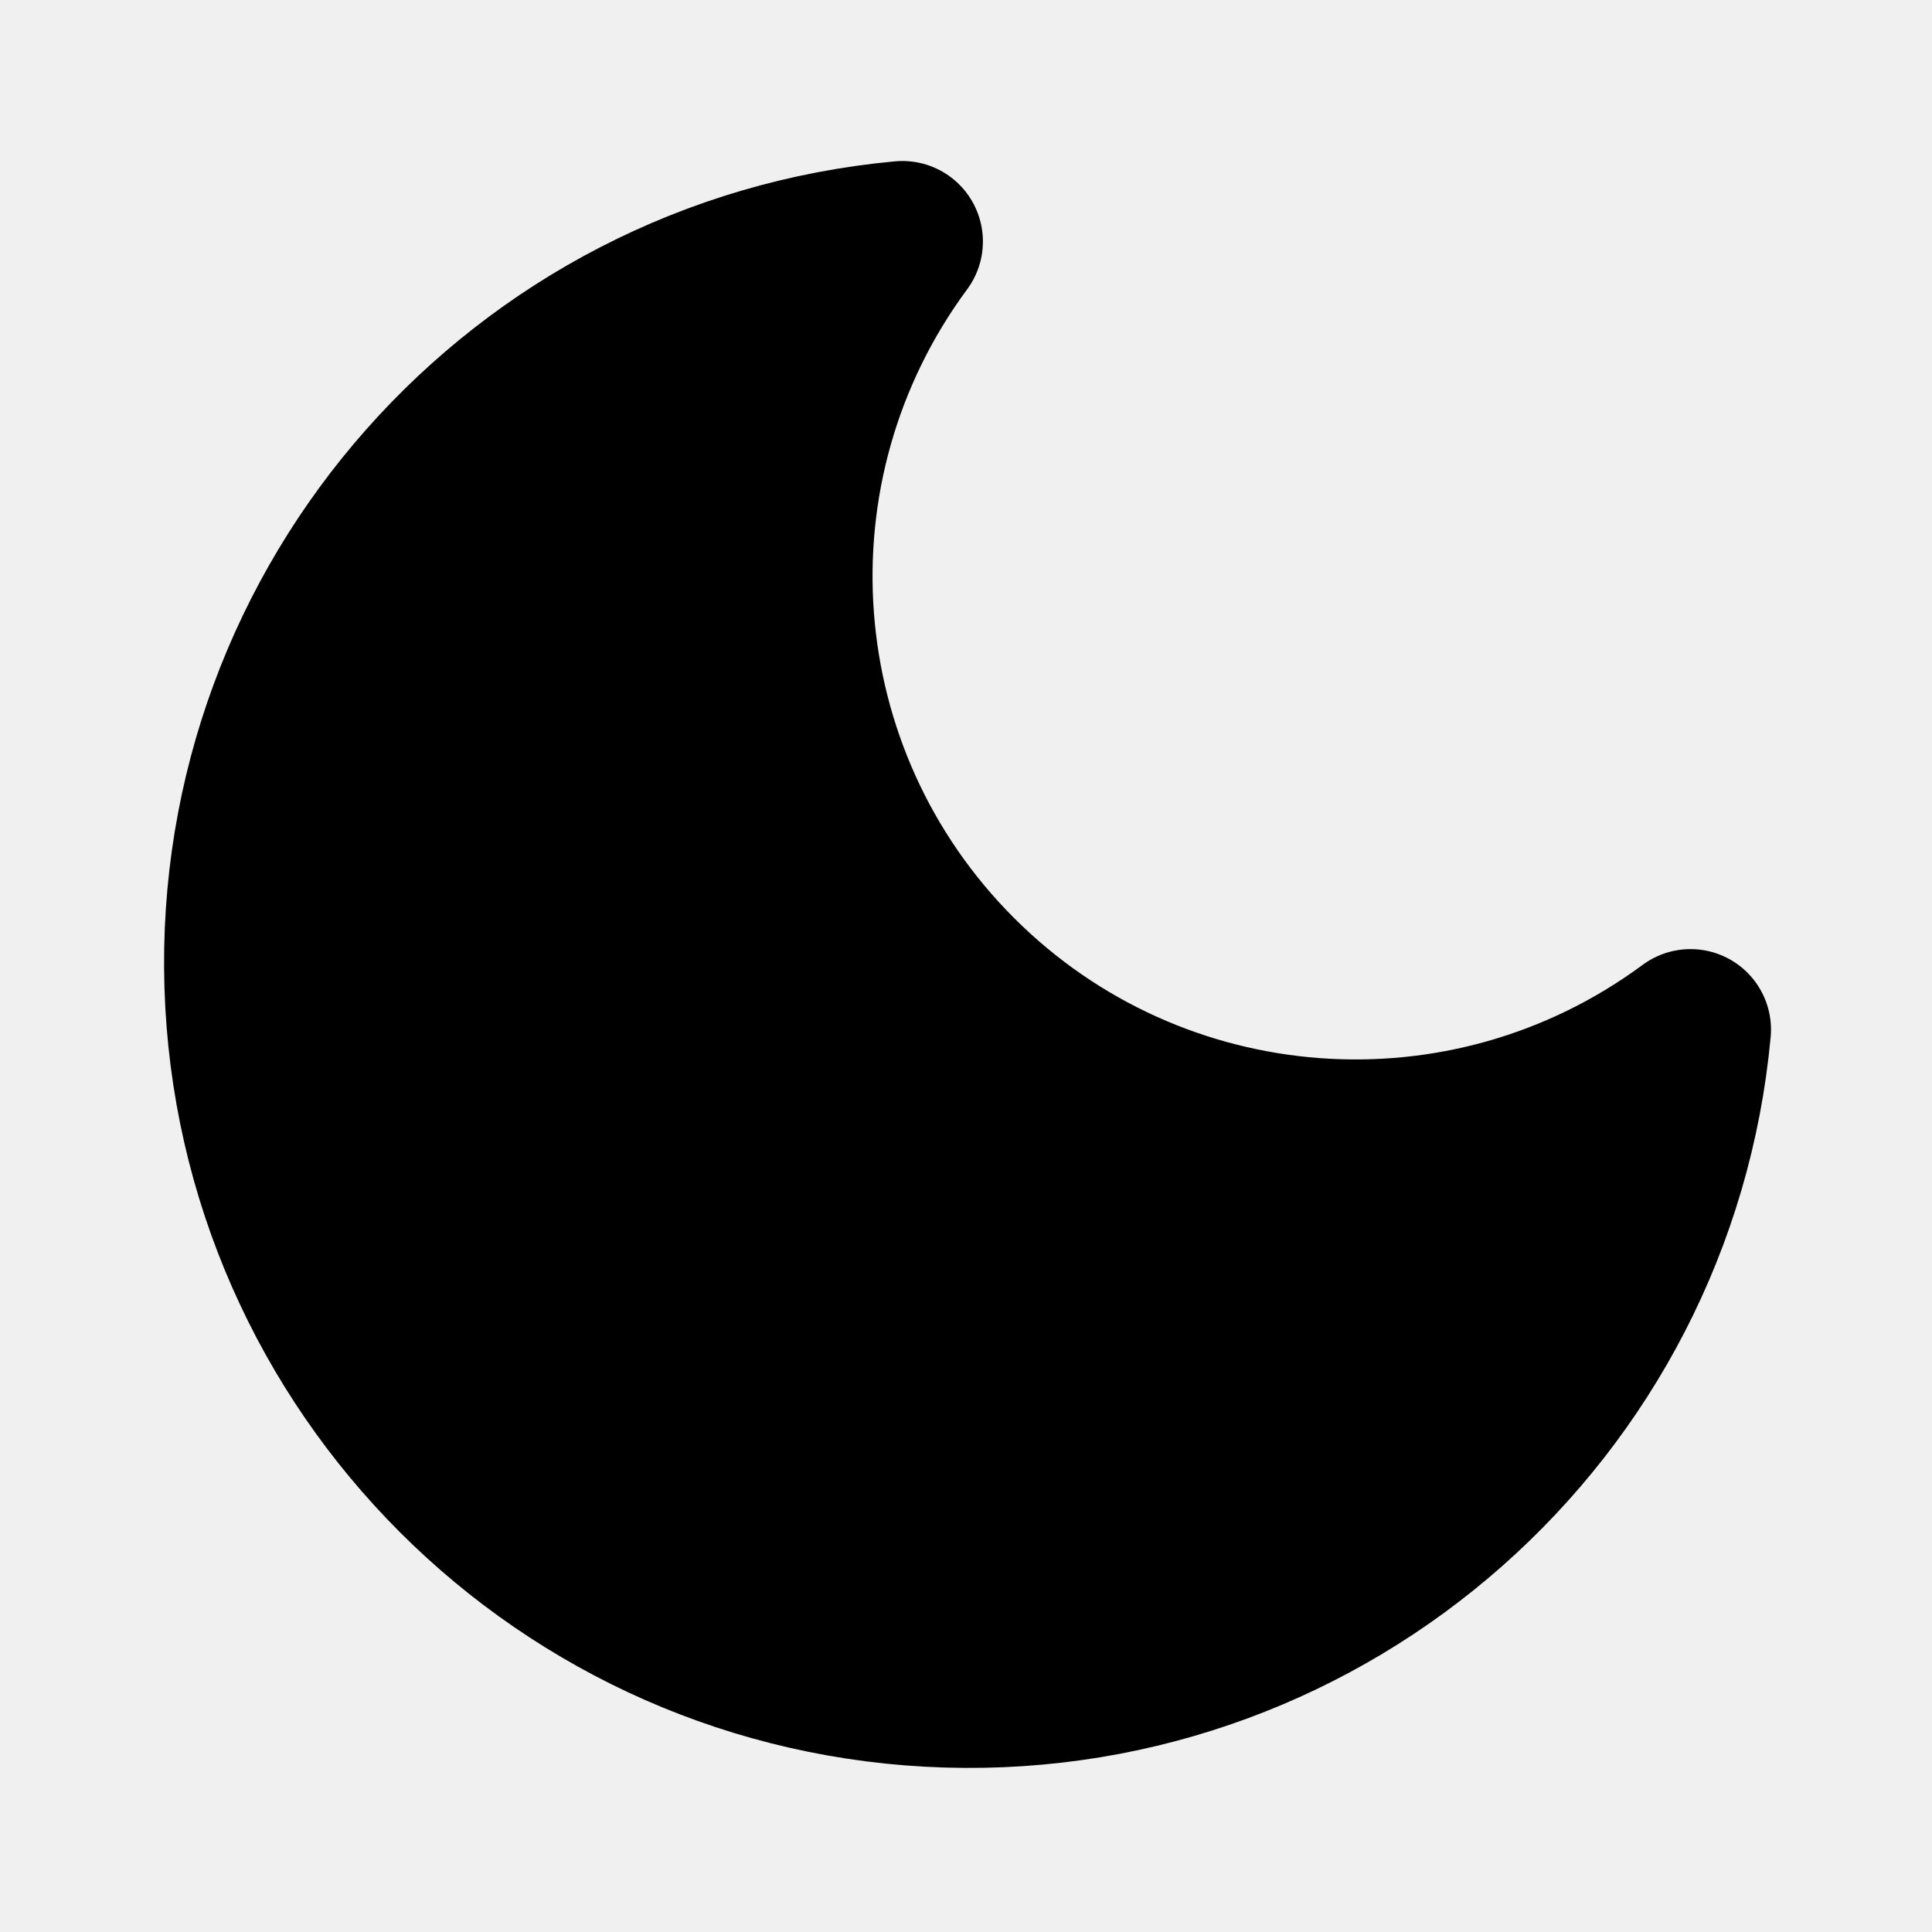
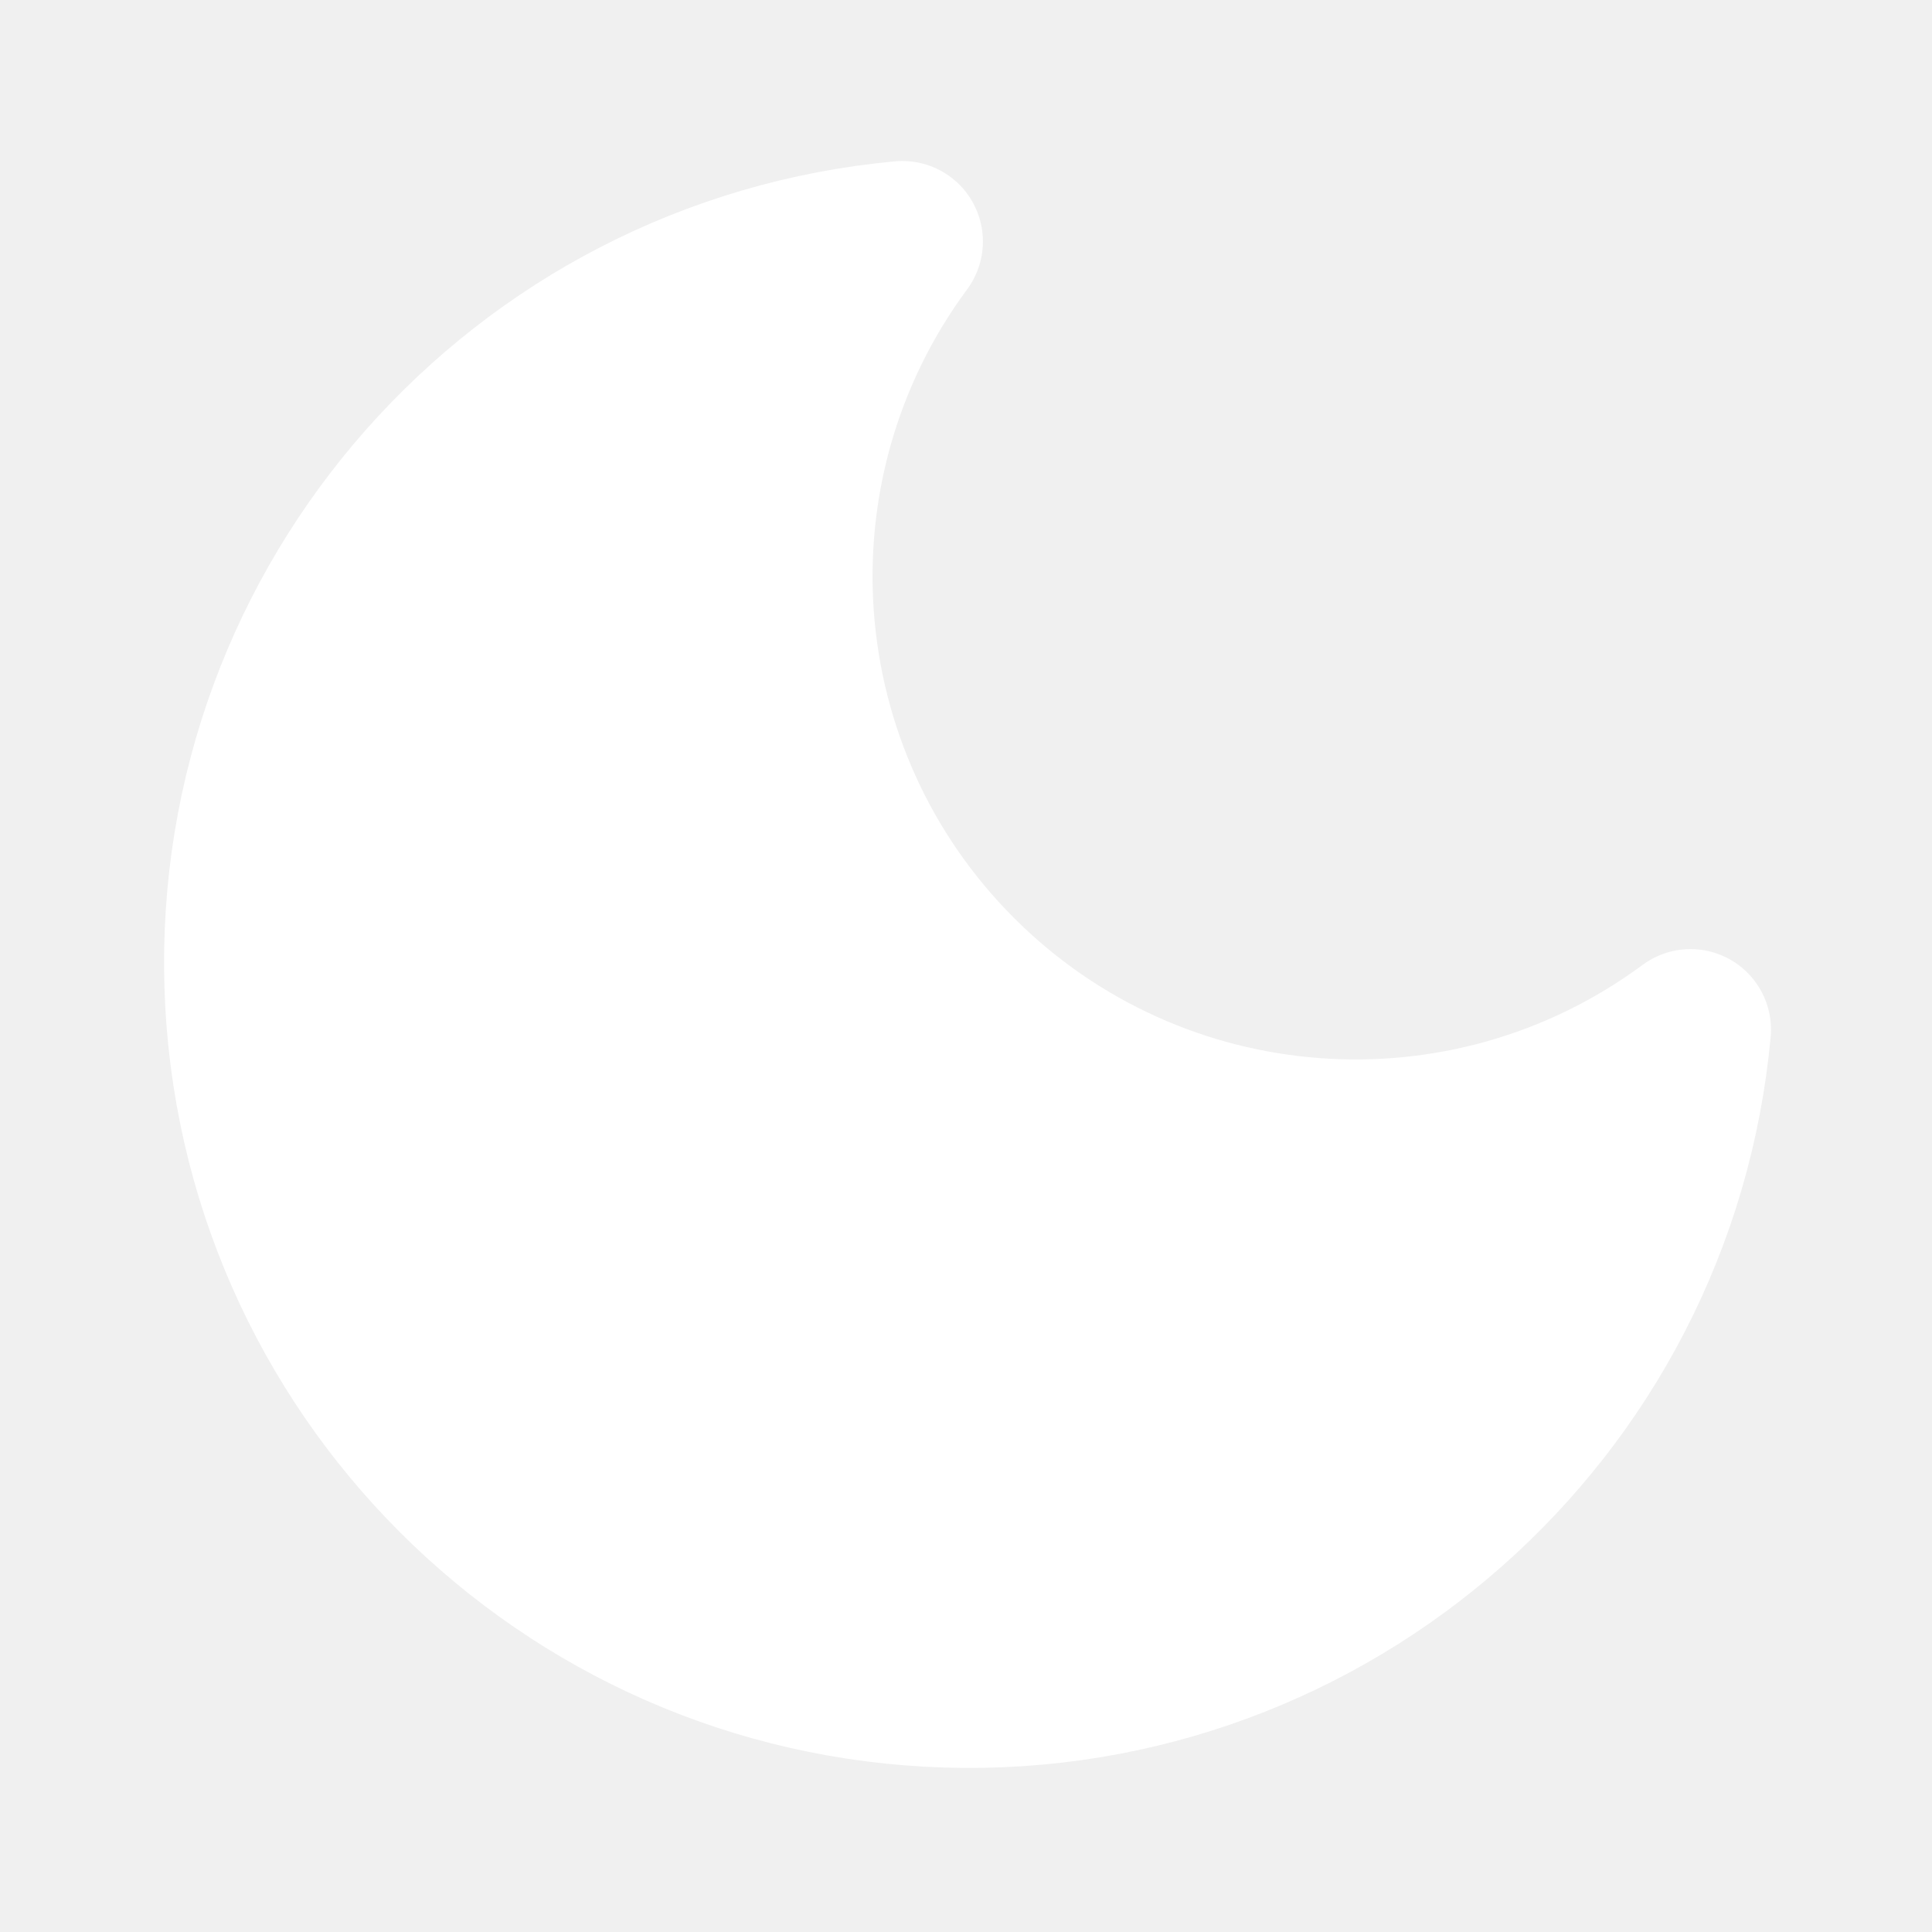
- <svg xmlns="http://www.w3.org/2000/svg" viewBox="0 0 24 24" fill="none" stroke="currentColor" stroke-width="2" stroke-linecap="round" stroke-linejoin="round">
-   <path d="M21 12.79A9 9 0 1 1 11.21 3 7 7 0 0 0 21 12.79z" fill="currentColor" />
+ <svg xmlns="http://www.w3.org/2000/svg" viewBox="0 0 24 24" fill="none" stroke="#ffffff" stroke-width="2" stroke-linecap="round" stroke-linejoin="round">
+   <path d="M21 12.79A9 9 0 1 1 11.21 3 7 7 0 0 0 21 12.79z" fill="#ffffff" />
</svg>
